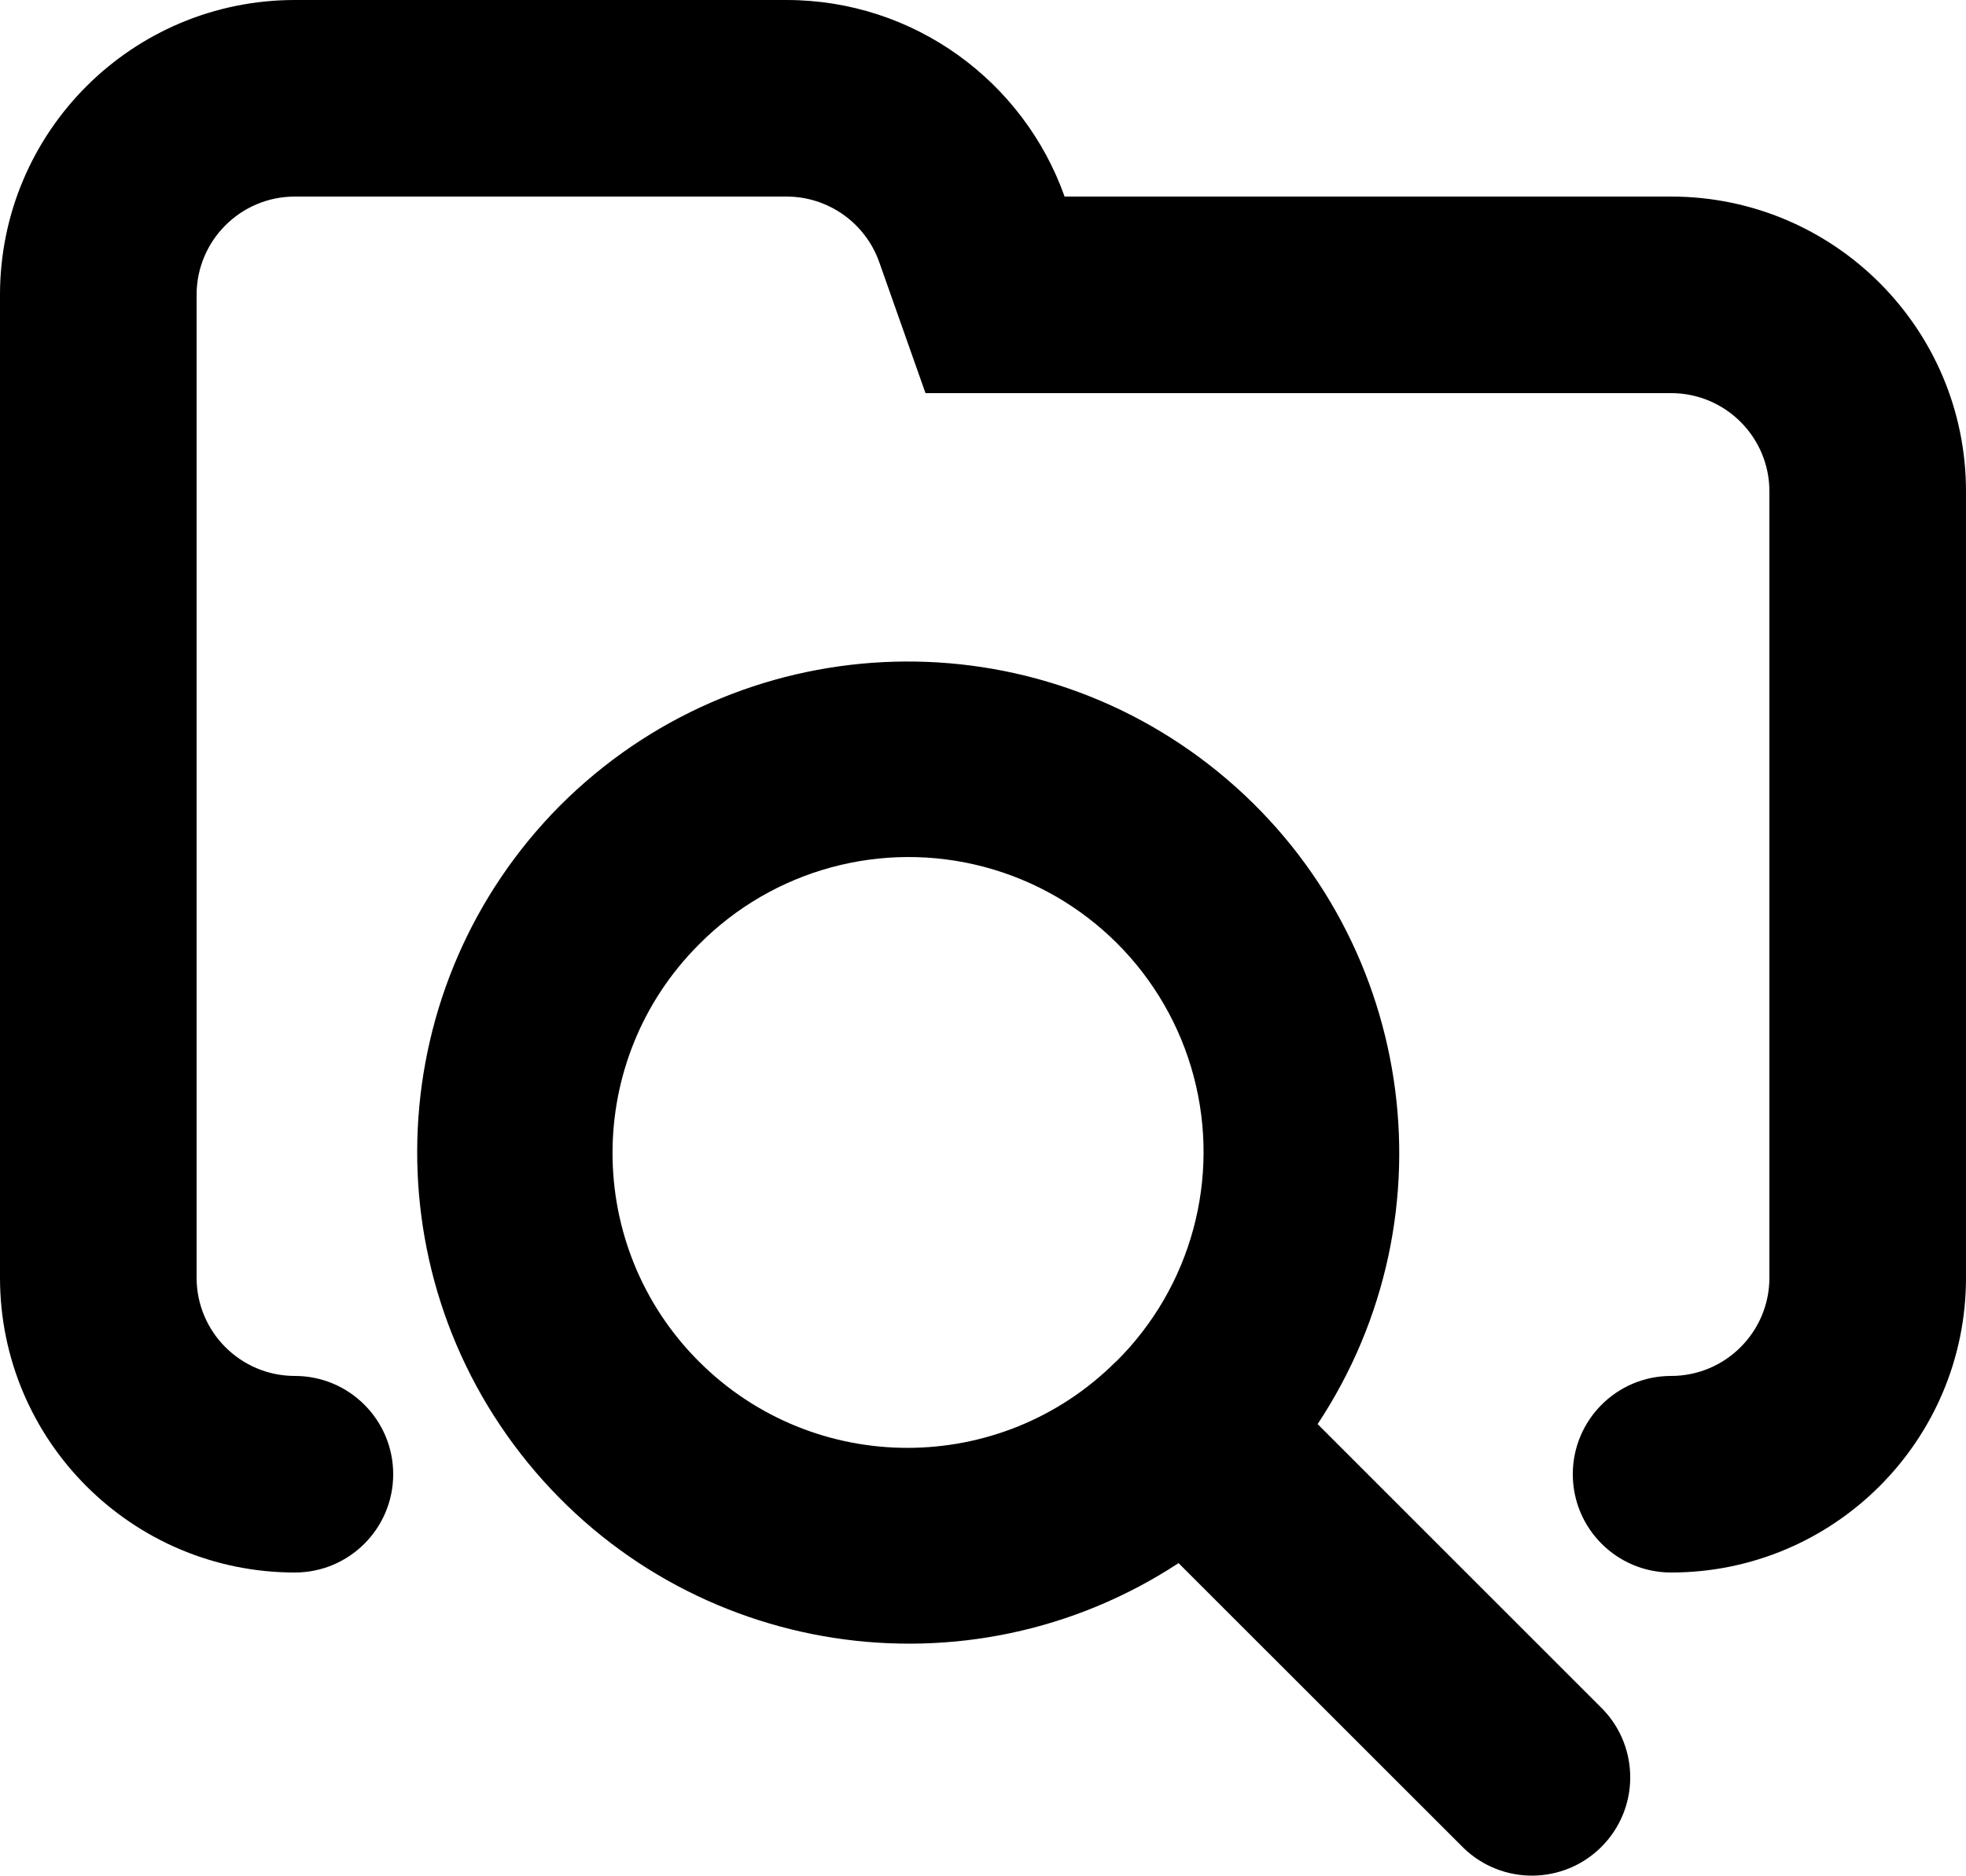
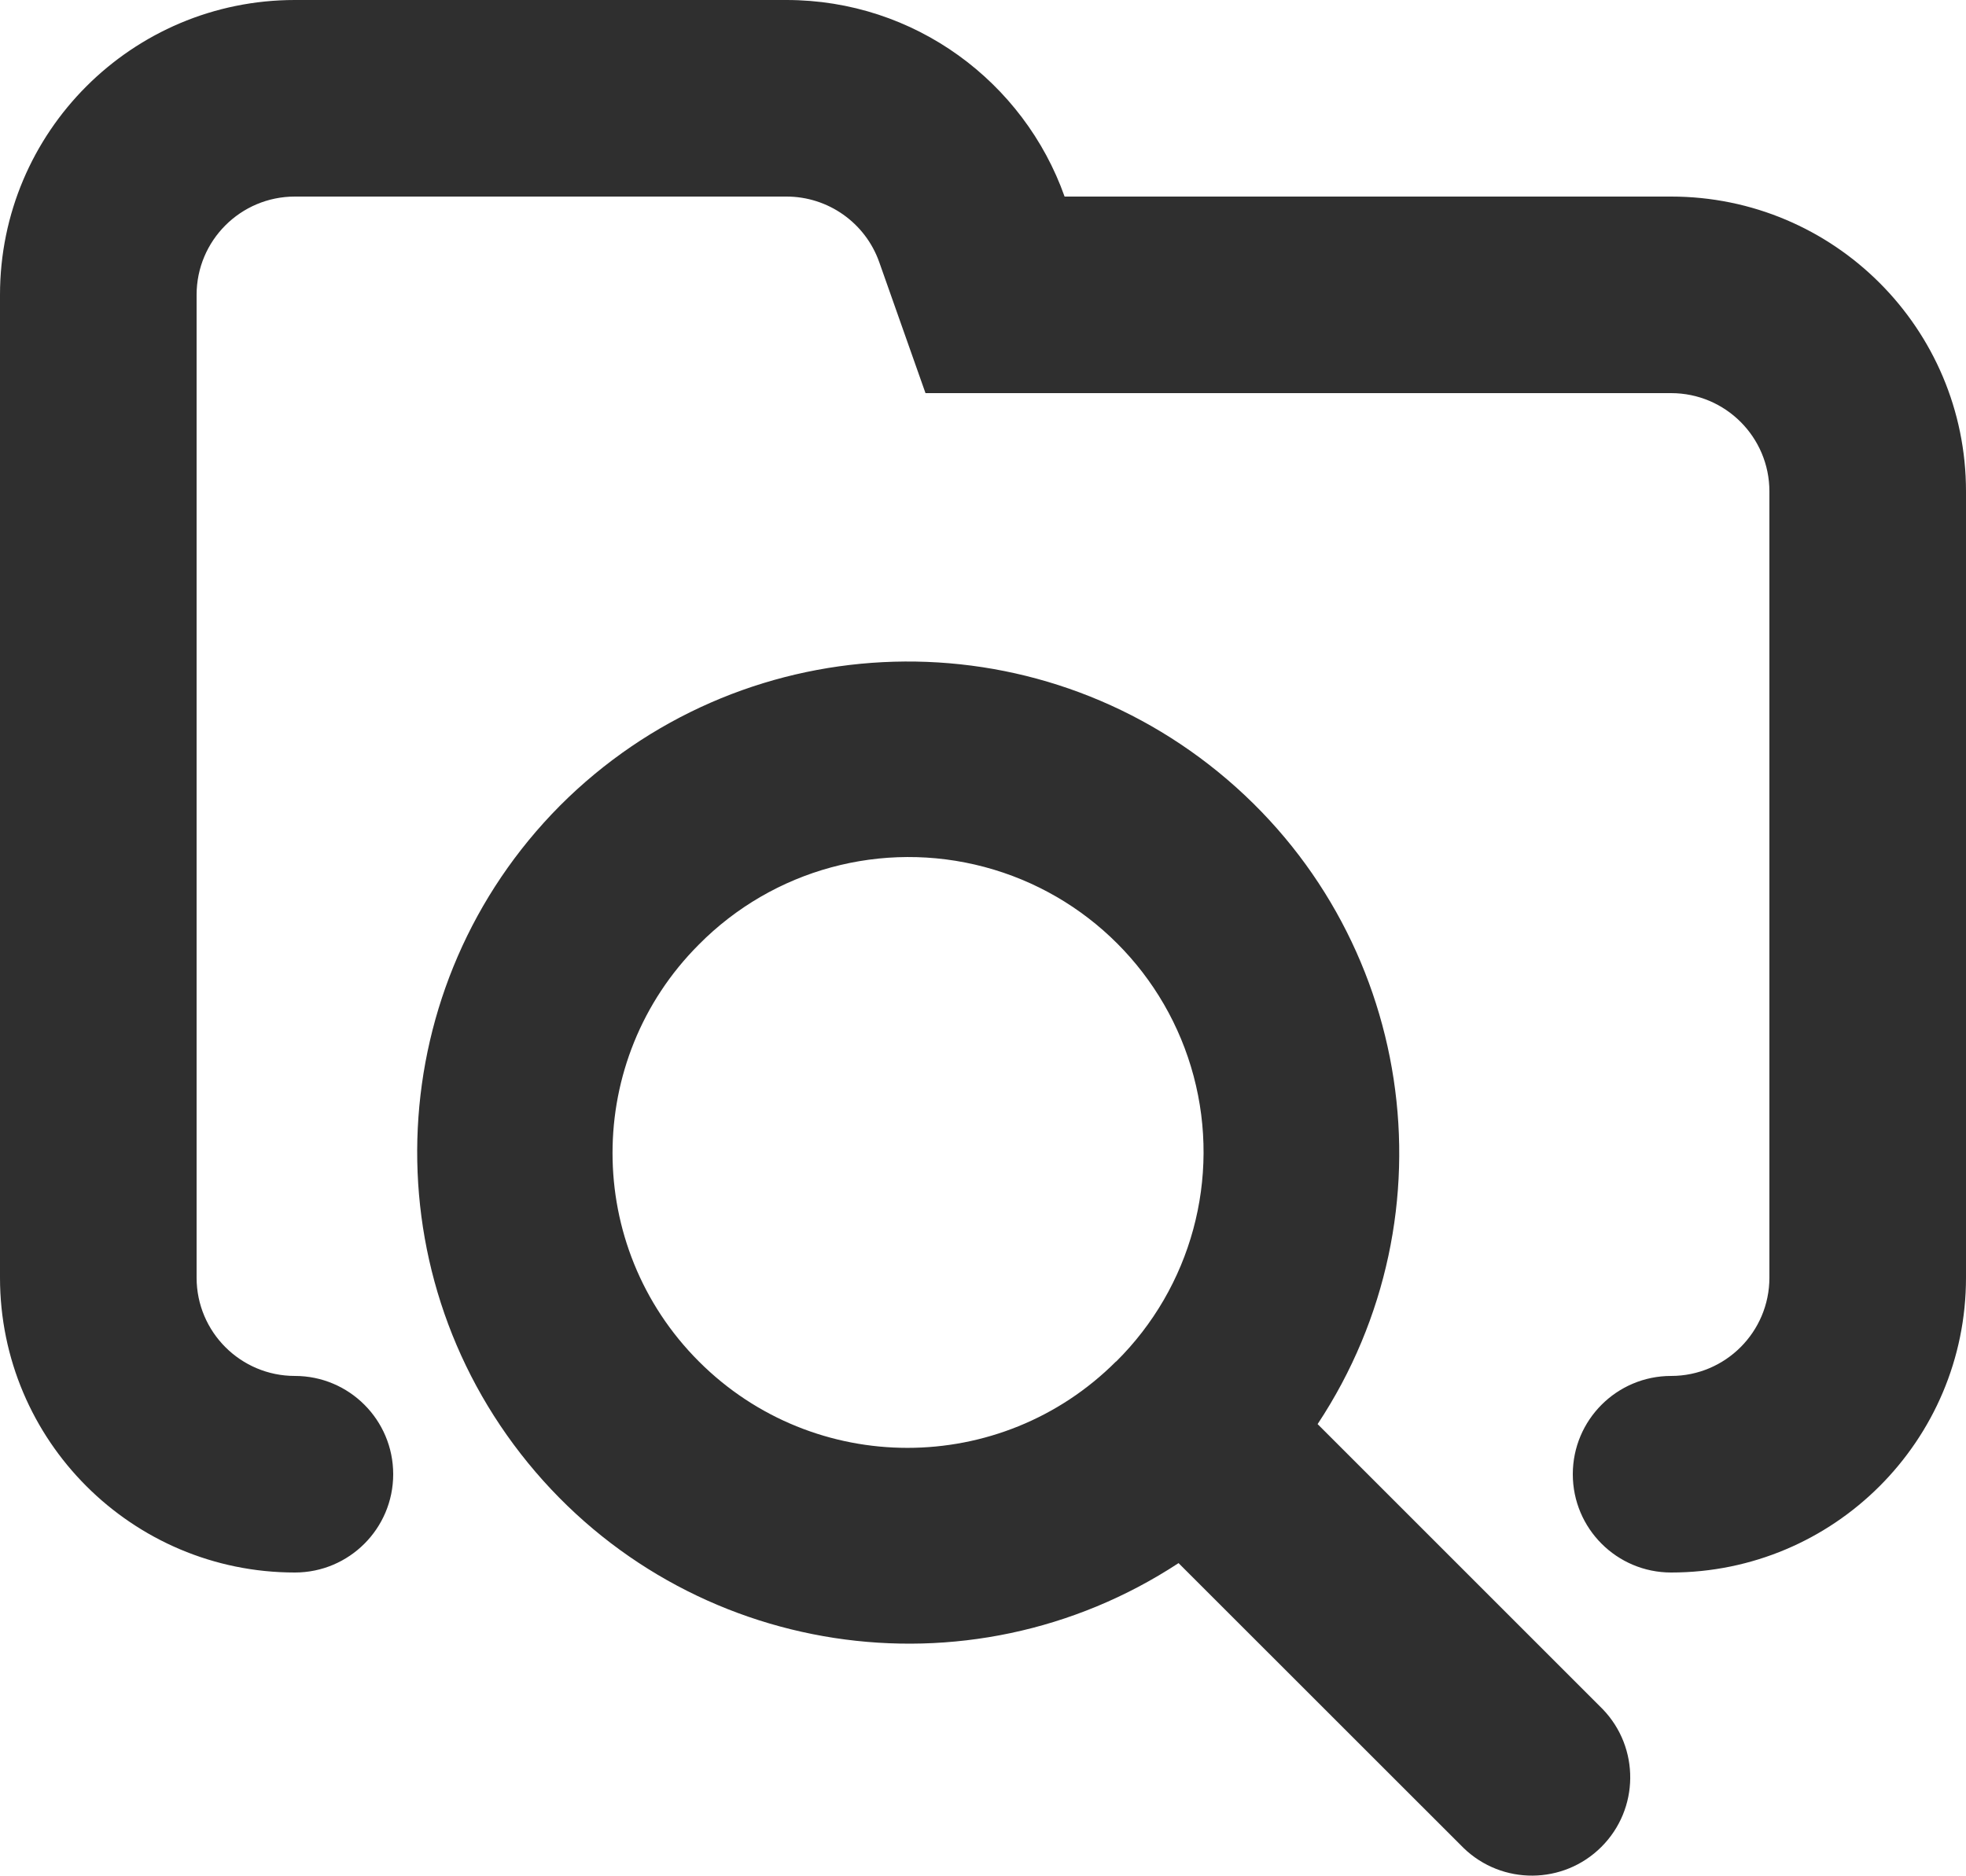
<svg xmlns="http://www.w3.org/2000/svg" viewBox="-2 -2 20 19.084" width="20" height="19.084" preserveAspectRatio="xMinYMin" class="icon__icon" version="1.1" id="svg835">
  <defs id="defs839" />
-   <path d="m 15,14 a 1,1 0 0 1 0,-2 1,1 0 0 0 1,-1 V 3 A 1,1 0 0 0 15,2 H 7.415 L 6.944,0.666 A 1.001,1.001 0 0 0 6,0 H 1 A 1,1 0 0 0 0,1 v 10 a 1,1 0 0 0 1,1 1,1 0 0 1 0,2 3,3 0 0 1 -3,-3 V 1 a 3,3 0 0 1 3,-3 h 5 c 1.306,0 2.417,0.835 2.83,2 H 15 a 3,3 0 0 1 3,3 v 8 a 3,3 0 0 1 -3,3 z M 9.99,13.904 A 5.002,5.002 0 0 1 3.697,6.197 5,5 0 0 1 11.404,12.49 l 2.9,2.9 a 1,1 0 0 1 -1.415,1.413 l -2.9,-2.899 z M 9.354,11.854 A 3.001,3.001 0 1 0 5.11,7.61 3,3 0 0 0 9.353,11.853 Z" id="path833" fillColor="#2f2f2f" />
+   <path d="m 15,14 a 1,1 0 0 1 0,-2 1,1 0 0 0 1,-1 V 3 A 1,1 0 0 0 15,2 H 7.415 L 6.944,0.666 A 1.001,1.001 0 0 0 6,0 H 1 A 1,1 0 0 0 0,1 v 10 a 1,1 0 0 0 1,1 1,1 0 0 1 0,2 3,3 0 0 1 -3,-3 V 1 a 3,3 0 0 1 3,-3 h 5 c 1.306,0 2.417,0.835 2.83,2 H 15 a 3,3 0 0 1 3,3 v 8 a 3,3 0 0 1 -3,3 z M 9.99,13.904 A 5.002,5.002 0 0 1 3.697,6.197 5,5 0 0 1 11.404,12.49 l 2.9,2.9 a 1,1 0 0 1 -1.415,1.413 l -2.9,-2.899 z M 9.354,11.854 A 3.001,3.001 0 1 0 5.11,7.61 3,3 0 0 0 9.353,11.853 Z" id="path833" fillColor="#2f2f2f" style="fill:#2f2f2f;fill-opacity:1" />
</svg>
